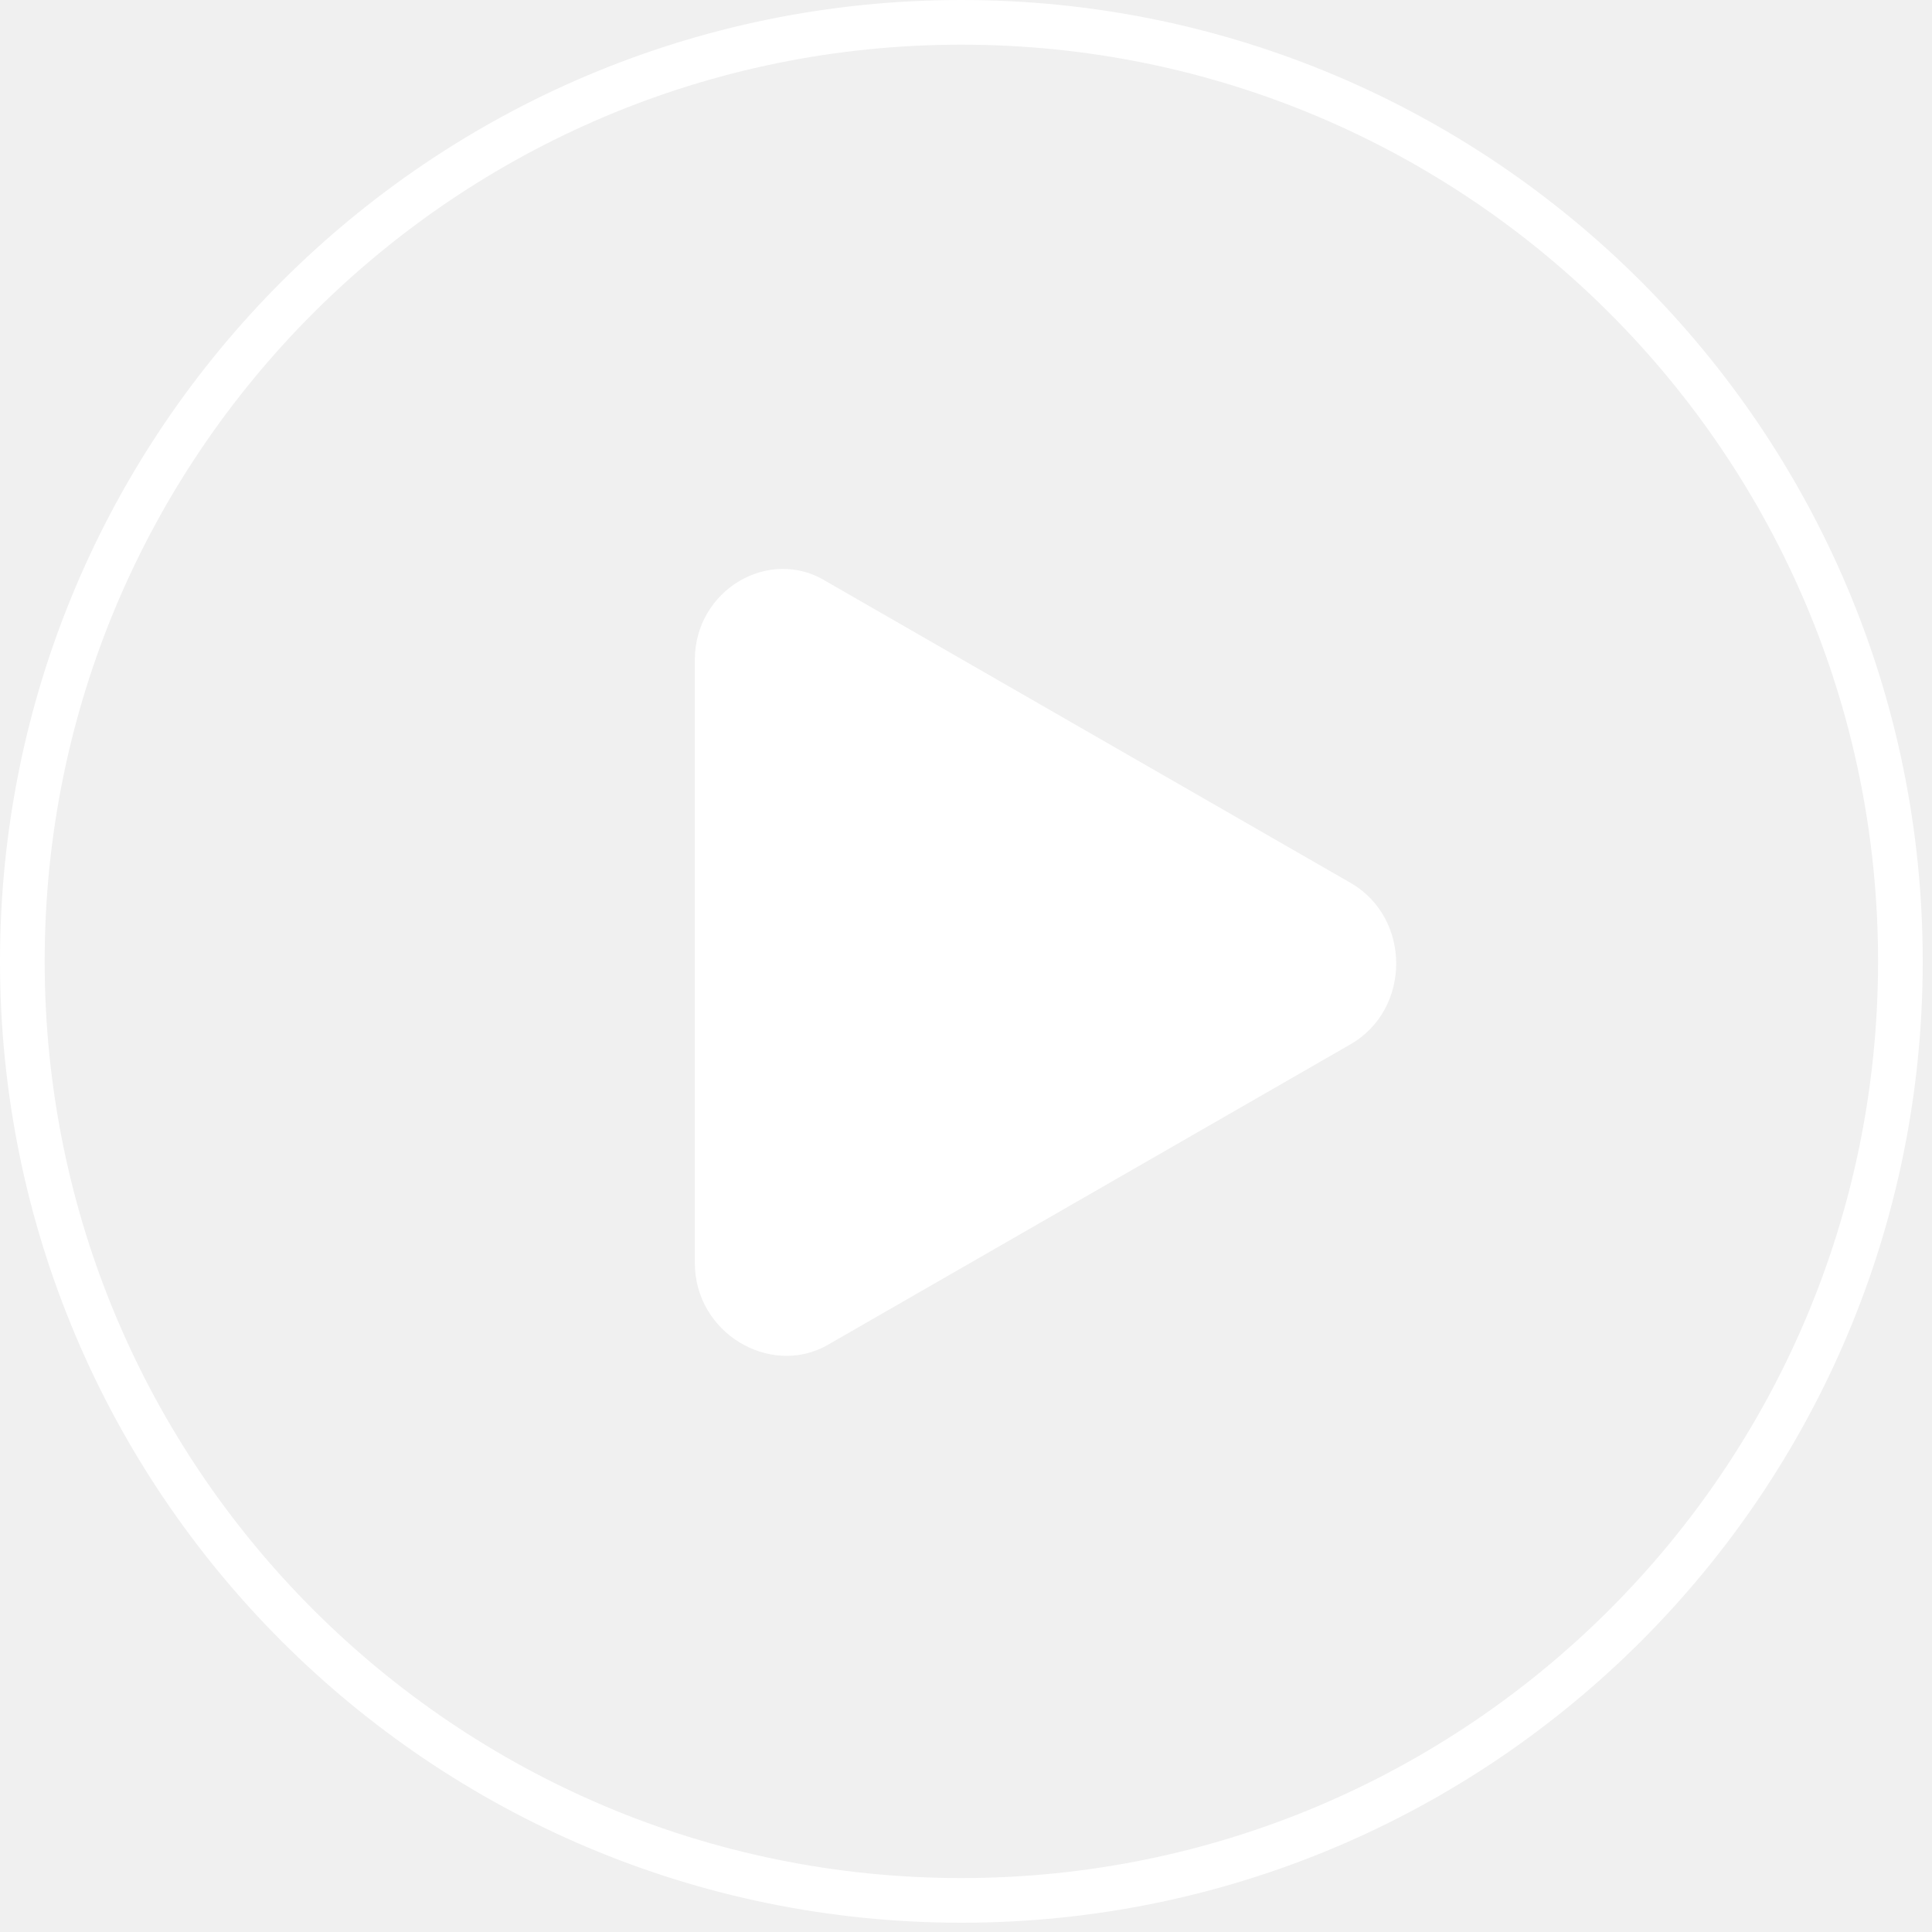
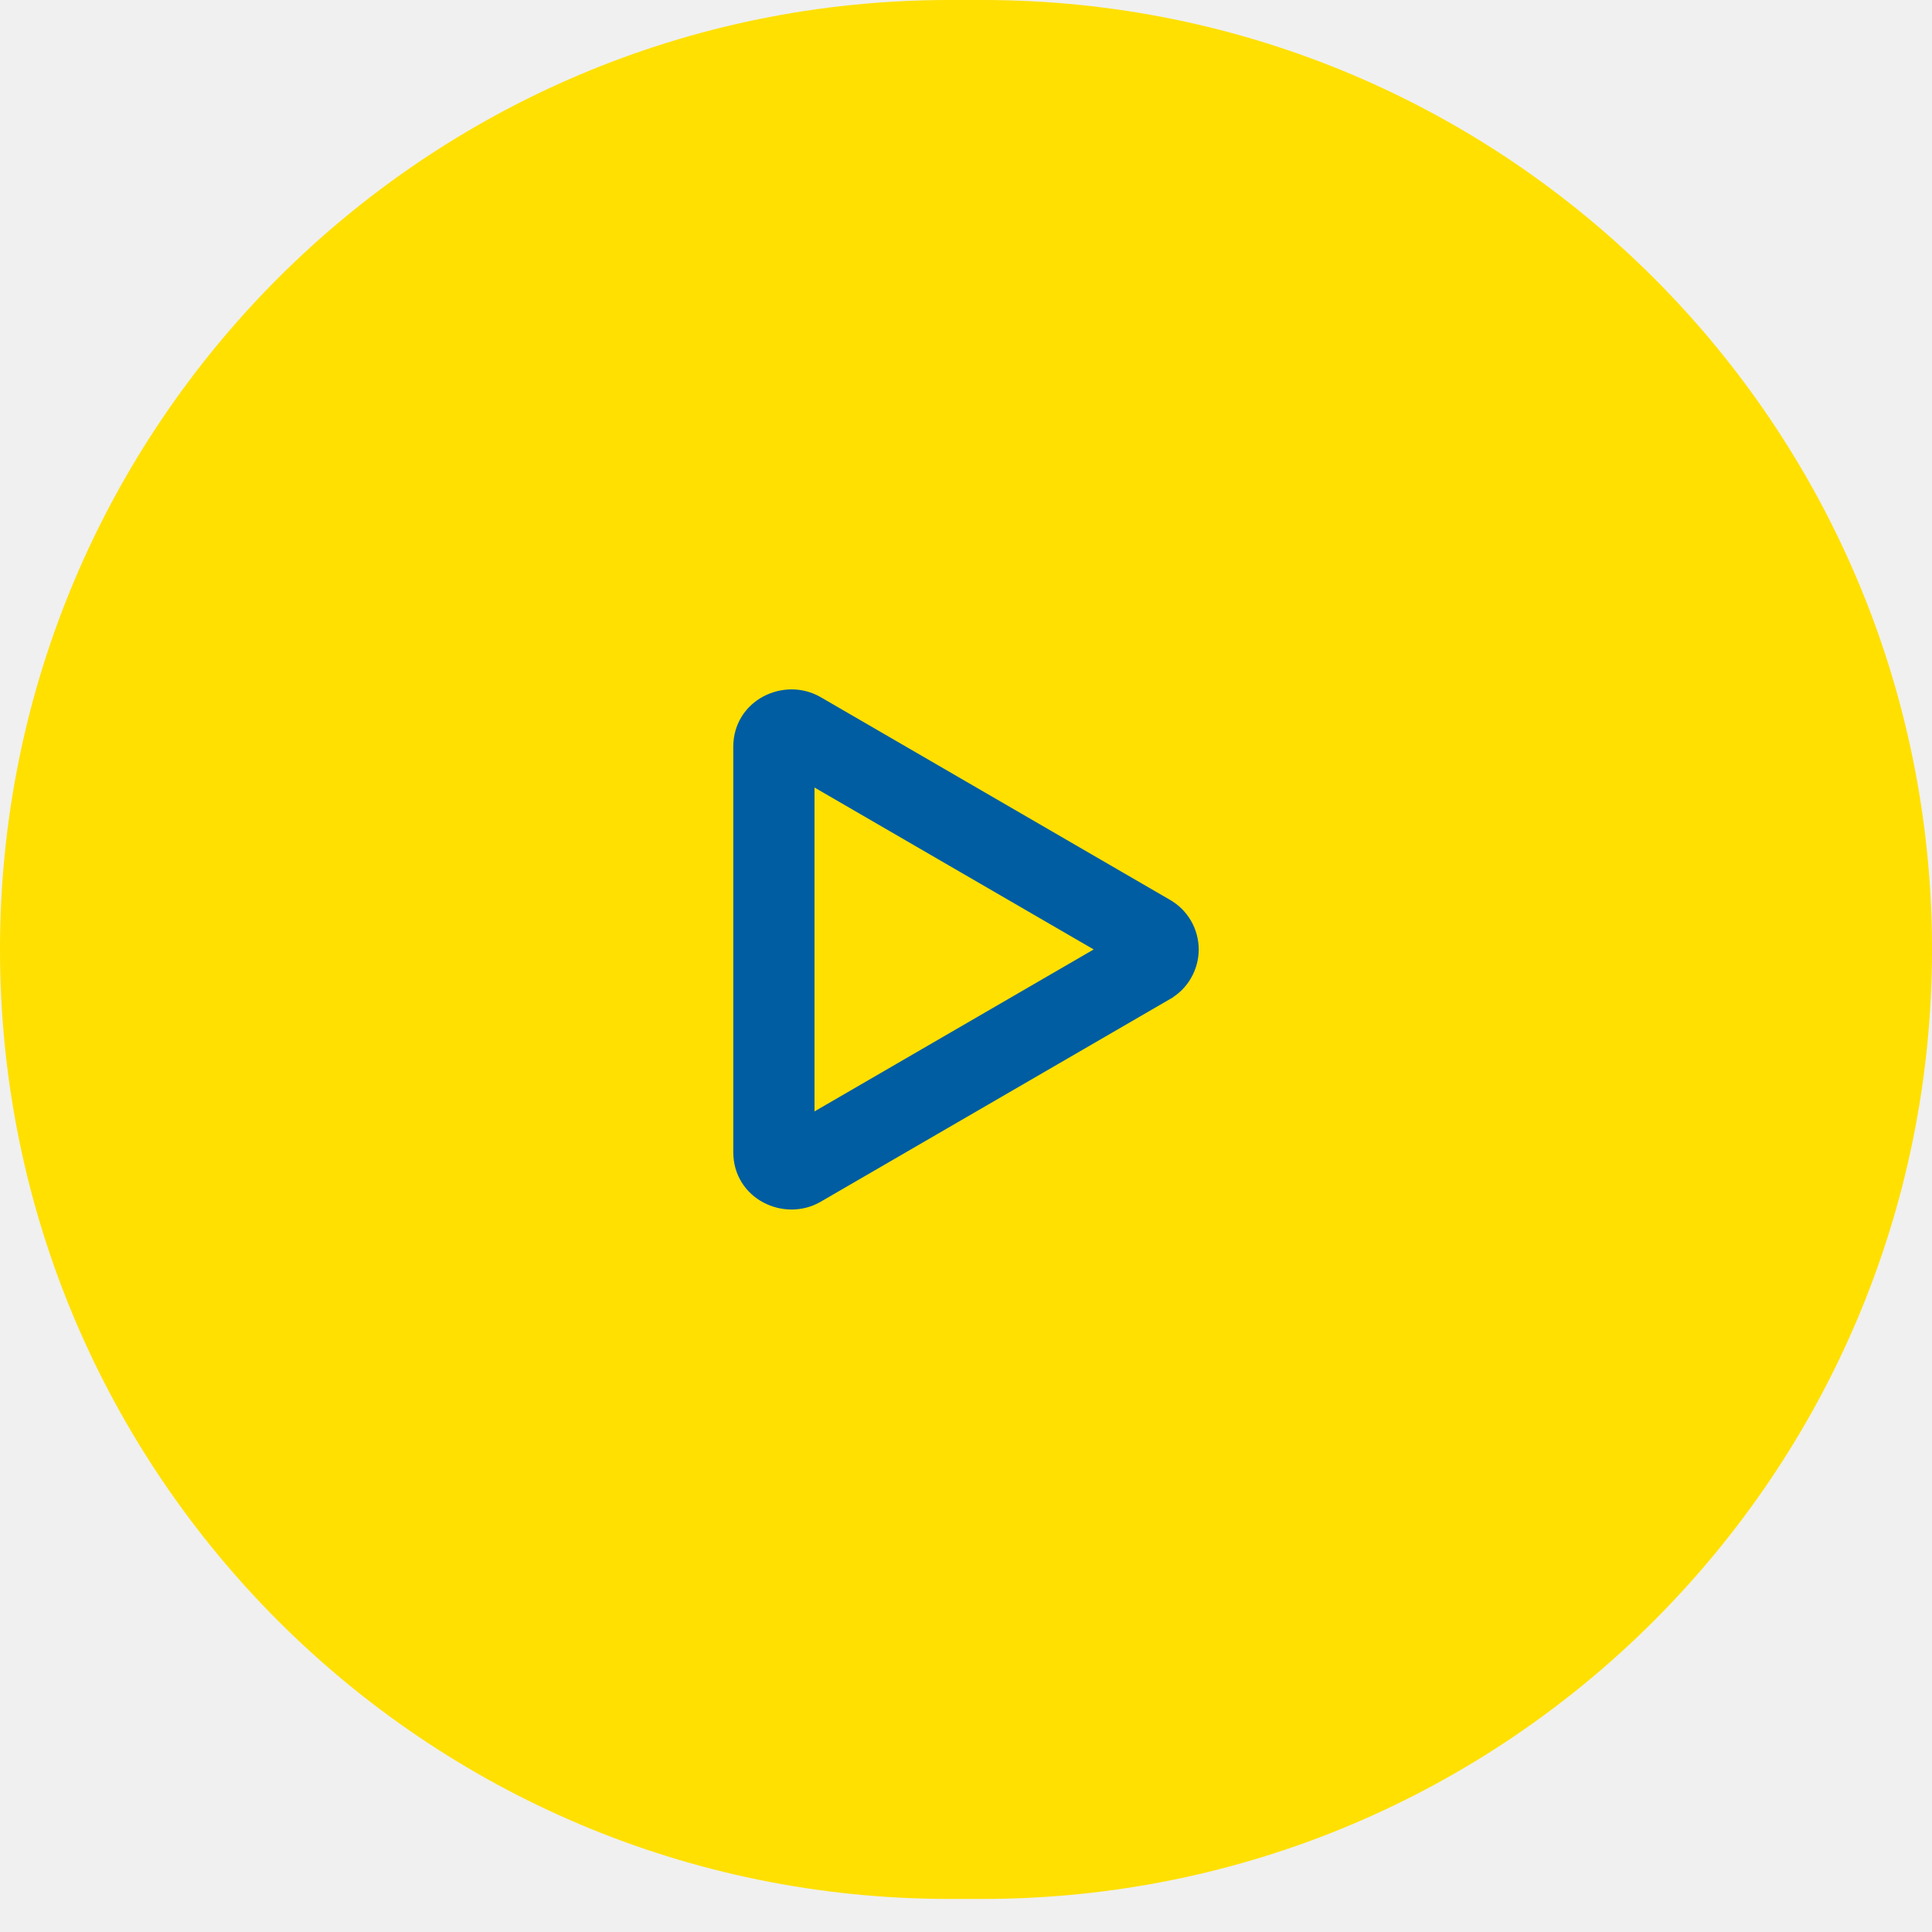
- <svg xmlns="http://www.w3.org/2000/svg" width="173" height="173" viewBox="0 0 173 173" fill="none">
-   <g id="Group 16">
-     <circle id="Ellipse 2" cx="86.085" cy="86.085" r="84.085" stroke="white" stroke-width="4" />
-     <path id="play" d="M62.219 113.087V59.087C62.219 52.827 68.871 48.914 73.958 52.044L120.913 79.044C126.392 82.174 126.392 90.391 120.913 93.522L73.958 120.521C68.871 123.26 62.219 119.347 62.219 113.087Z" fill="white" />
-   </g>
+ <svg xmlns="http://www.w3.org/2000/svg" width="44" height="44" viewBox="0 0 44 44" fill="none">
+   <rect width="44" height="43.247" rx="21.623" fill="#FFE000" />
+   <path d="M18.617 16.008C17.878 15.579 16.85 16.064 16.85 17.008V26.239C16.85 27.183 17.878 27.668 18.617 27.238C18.617 27.238 18.617 27.238 18.617 27.238L26.57 22.624C26.57 22.624 26.57 22.623 26.57 22.623C26.747 22.523 26.893 22.377 26.994 22.201C27.096 22.026 27.15 21.826 27.15 21.623C27.15 21.42 27.096 21.221 26.994 21.045C26.893 20.87 26.747 20.724 26.57 20.623C26.57 20.623 26.57 20.623 26.57 20.623L18.617 16.008ZM18.617 16.008L18.541 16.138L18.617 16.008L18.617 16.008ZM18.4 25.572V17.675L25.207 21.623L18.4 25.572Z" fill="#005DA1" stroke="#005DA1" stroke-width="0.3" />
</svg>
